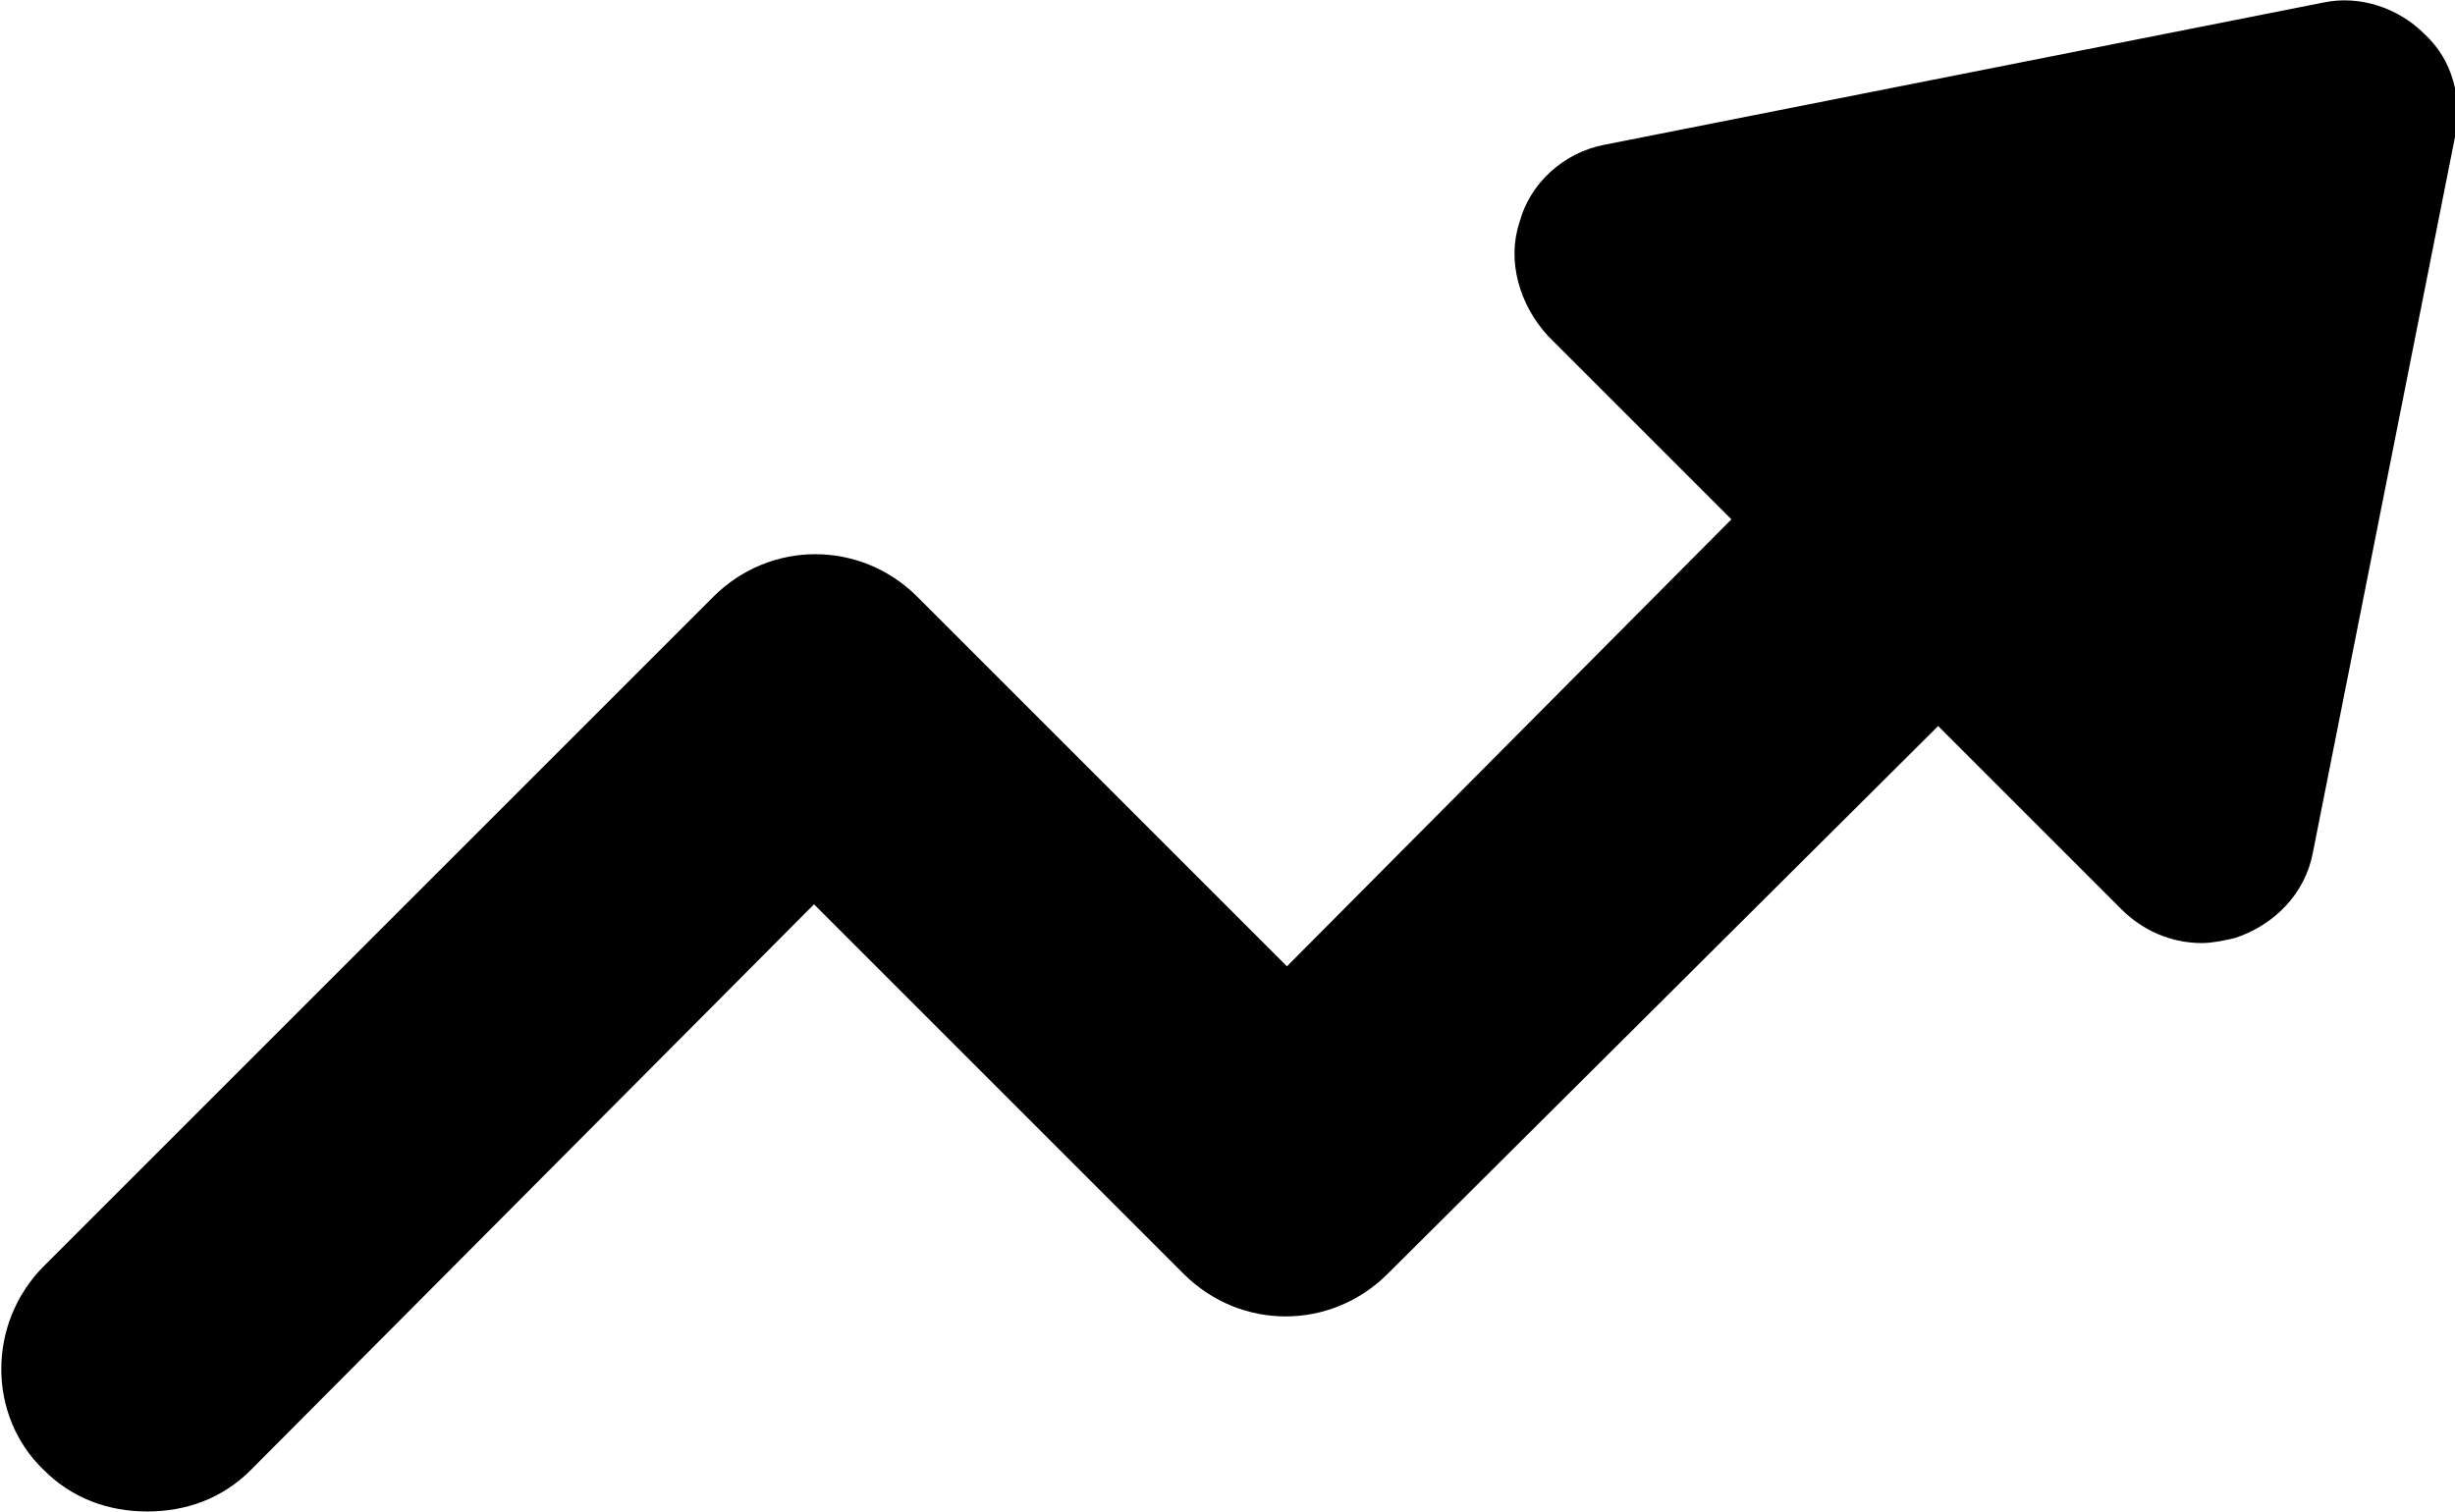
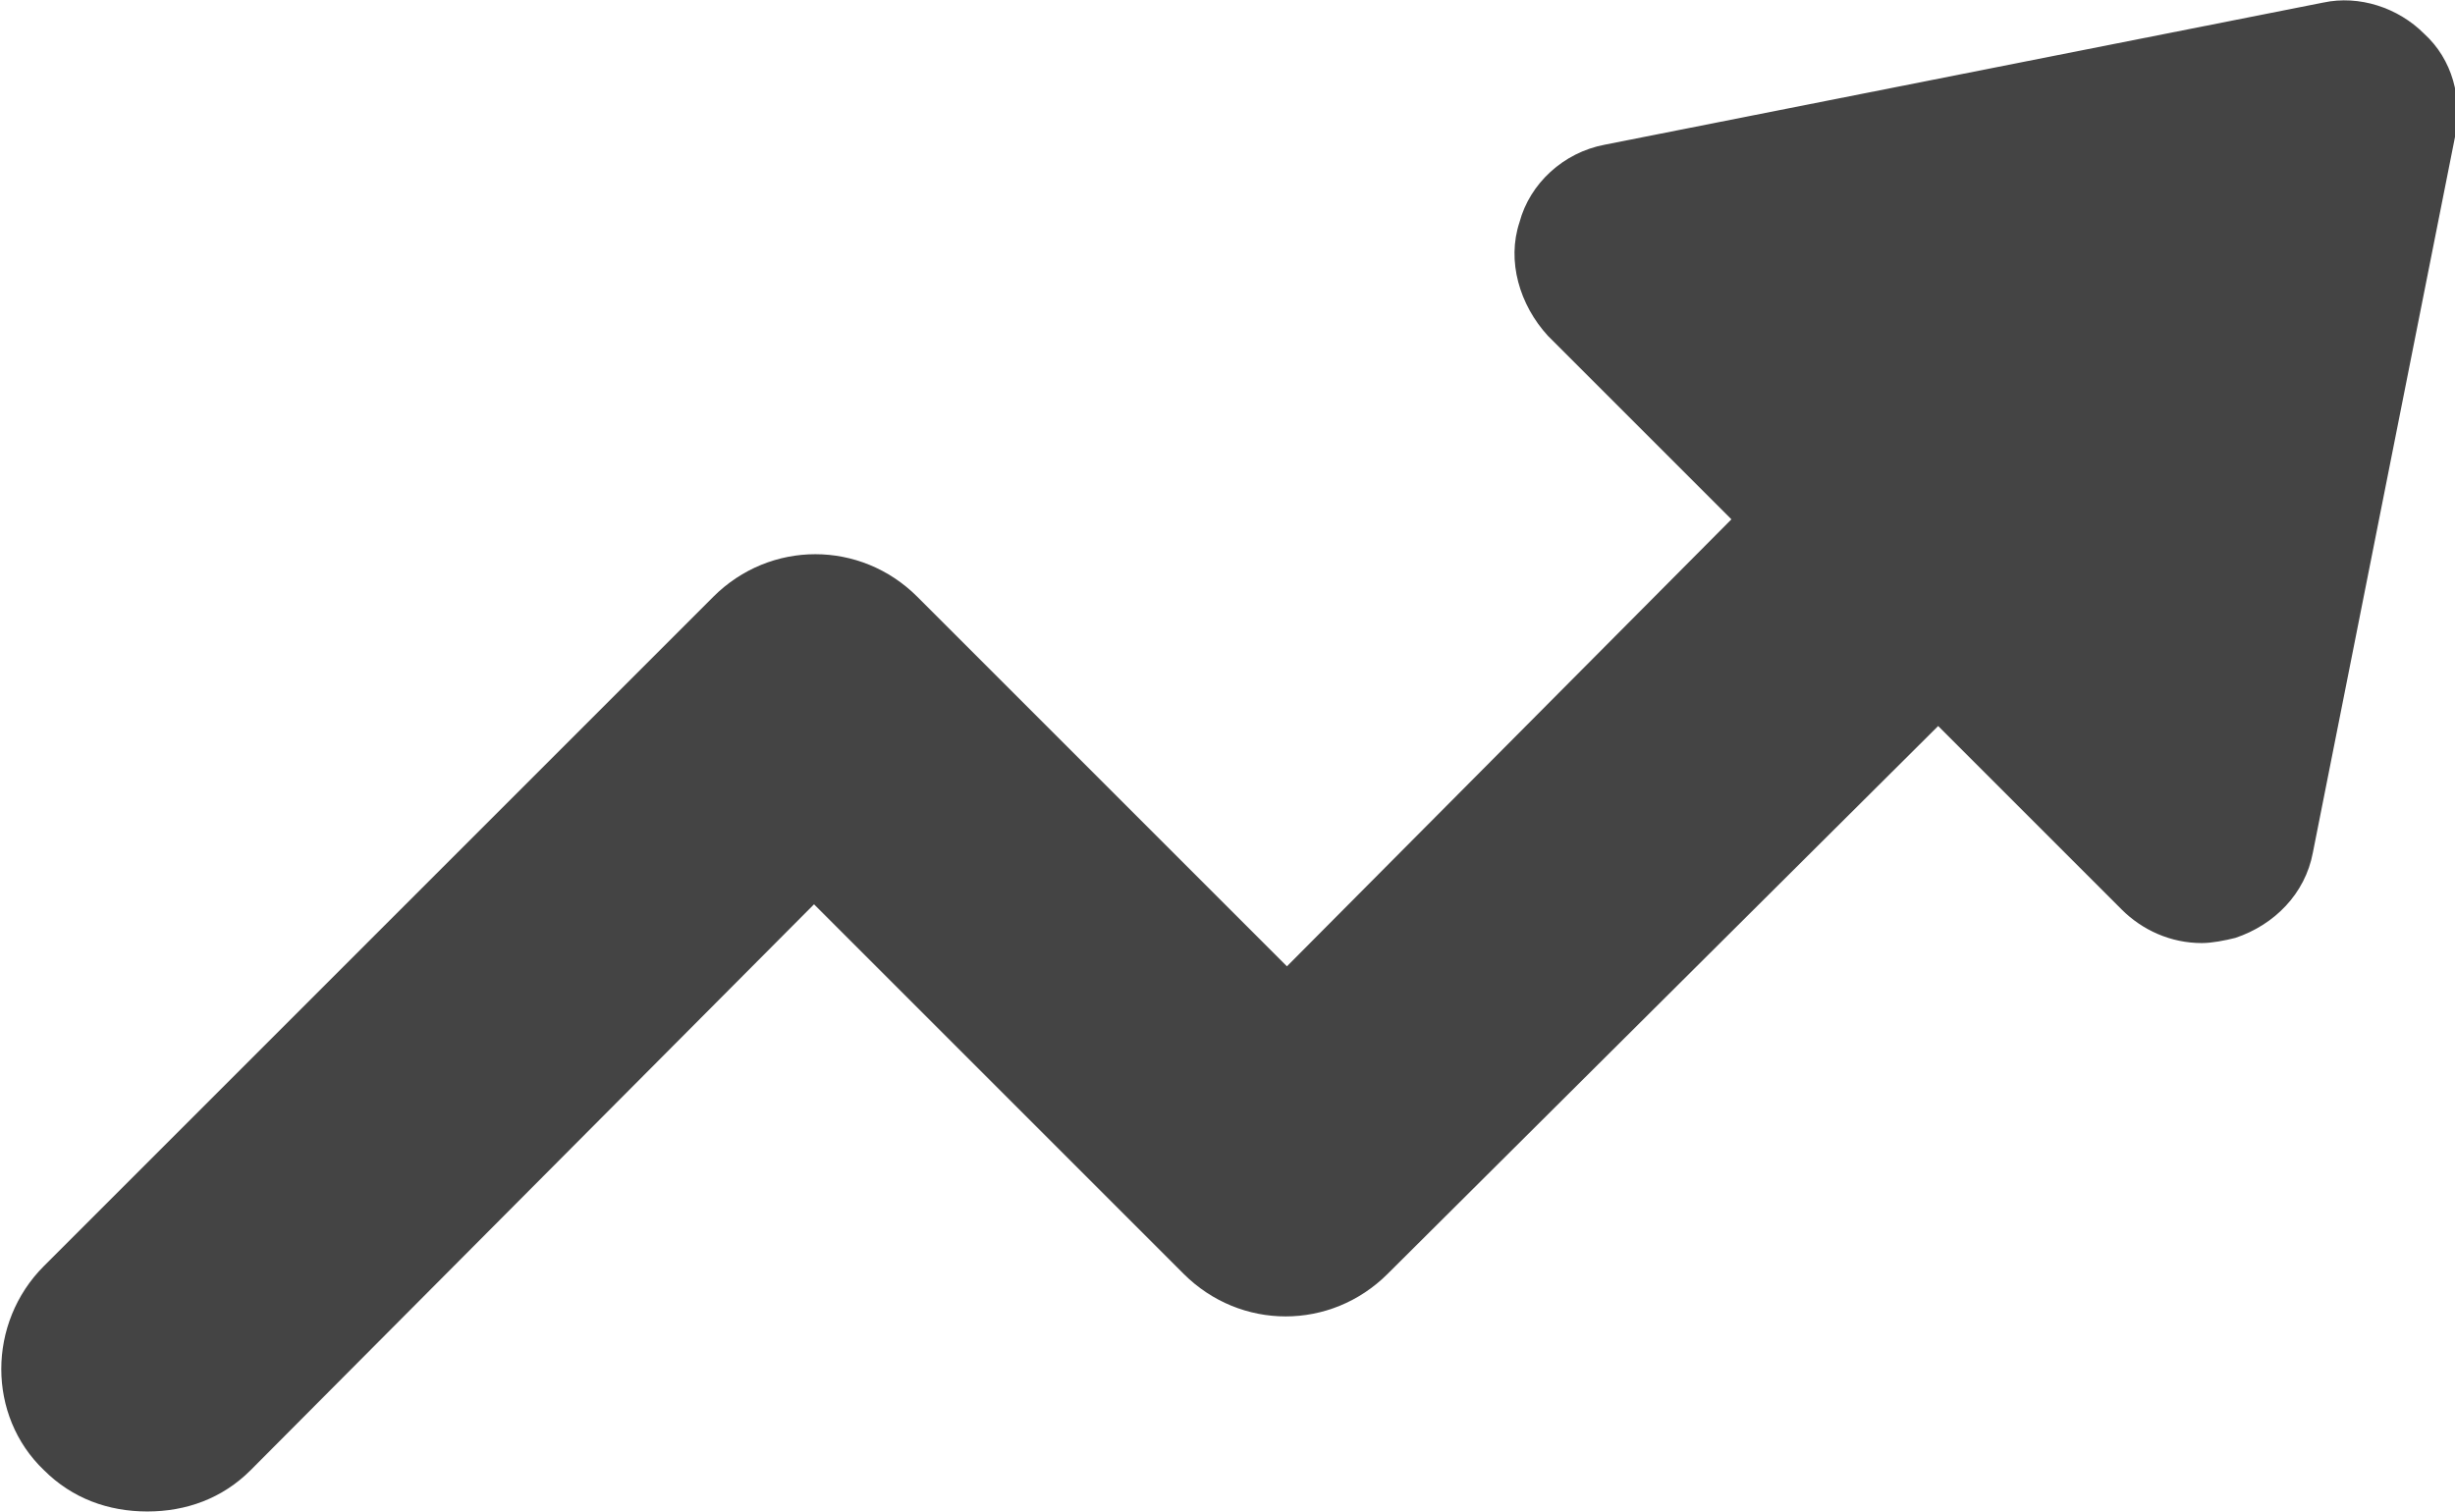
<svg xmlns="http://www.w3.org/2000/svg" version="1.2" baseProfile="tiny" viewBox="0 0 95 58.5" overflow="visible">
-   <path d="M93.8 1.3c-1-1-2.5-1.5-3.9-1.2L62.1 5.6c-1.6.3-2.9 1.5-3.3 3-.5 1.5 0 3.2 1.1 4.4l7.1 7.1-17.2 17.3-14.3-14.3c-2.2-2.2-5.7-2.2-7.9 0L1.7 49c-2.2 2.2-2.2 5.8 0 7.9 1.1 1.1 2.5 1.6 4 1.6s2.9-.5 4-1.6L31.5 35l14.3 14.3c2.2 2.2 5.7 2.2 7.9 0L75 28.1l7.1 7.1c.8.8 1.9 1.3 3.1 1.3.4 0 .9-.1 1.3-.2 1.5-.5 2.7-1.7 3-3.3L95 5.3c.3-1.5-.1-3-1.2-4z" />
+   <path fill="#444" d="M93.8 1.3c-1-1-2.5-1.5-3.9-1.2L62.1 5.6c-1.6.3-2.9 1.5-3.3 3-.5 1.5 0 3.2 1.1 4.4l7.1 7.1-17.2 17.3-14.3-14.3c-2.2-2.2-5.7-2.2-7.9 0L1.7 49c-2.2 2.2-2.2 5.8 0 7.9 1.1 1.1 2.5 1.6 4 1.6s2.9-.5 4-1.6L31.5 35l14.3 14.3c2.2 2.2 5.7 2.2 7.9 0L75 28.1l7.1 7.1c.8.8 1.9 1.3 3.1 1.3.4 0 .9-.1 1.3-.2 1.5-.5 2.7-1.7 3-3.3L95 5.3c.3-1.5-.1-3-1.2-4z" />
</svg>
